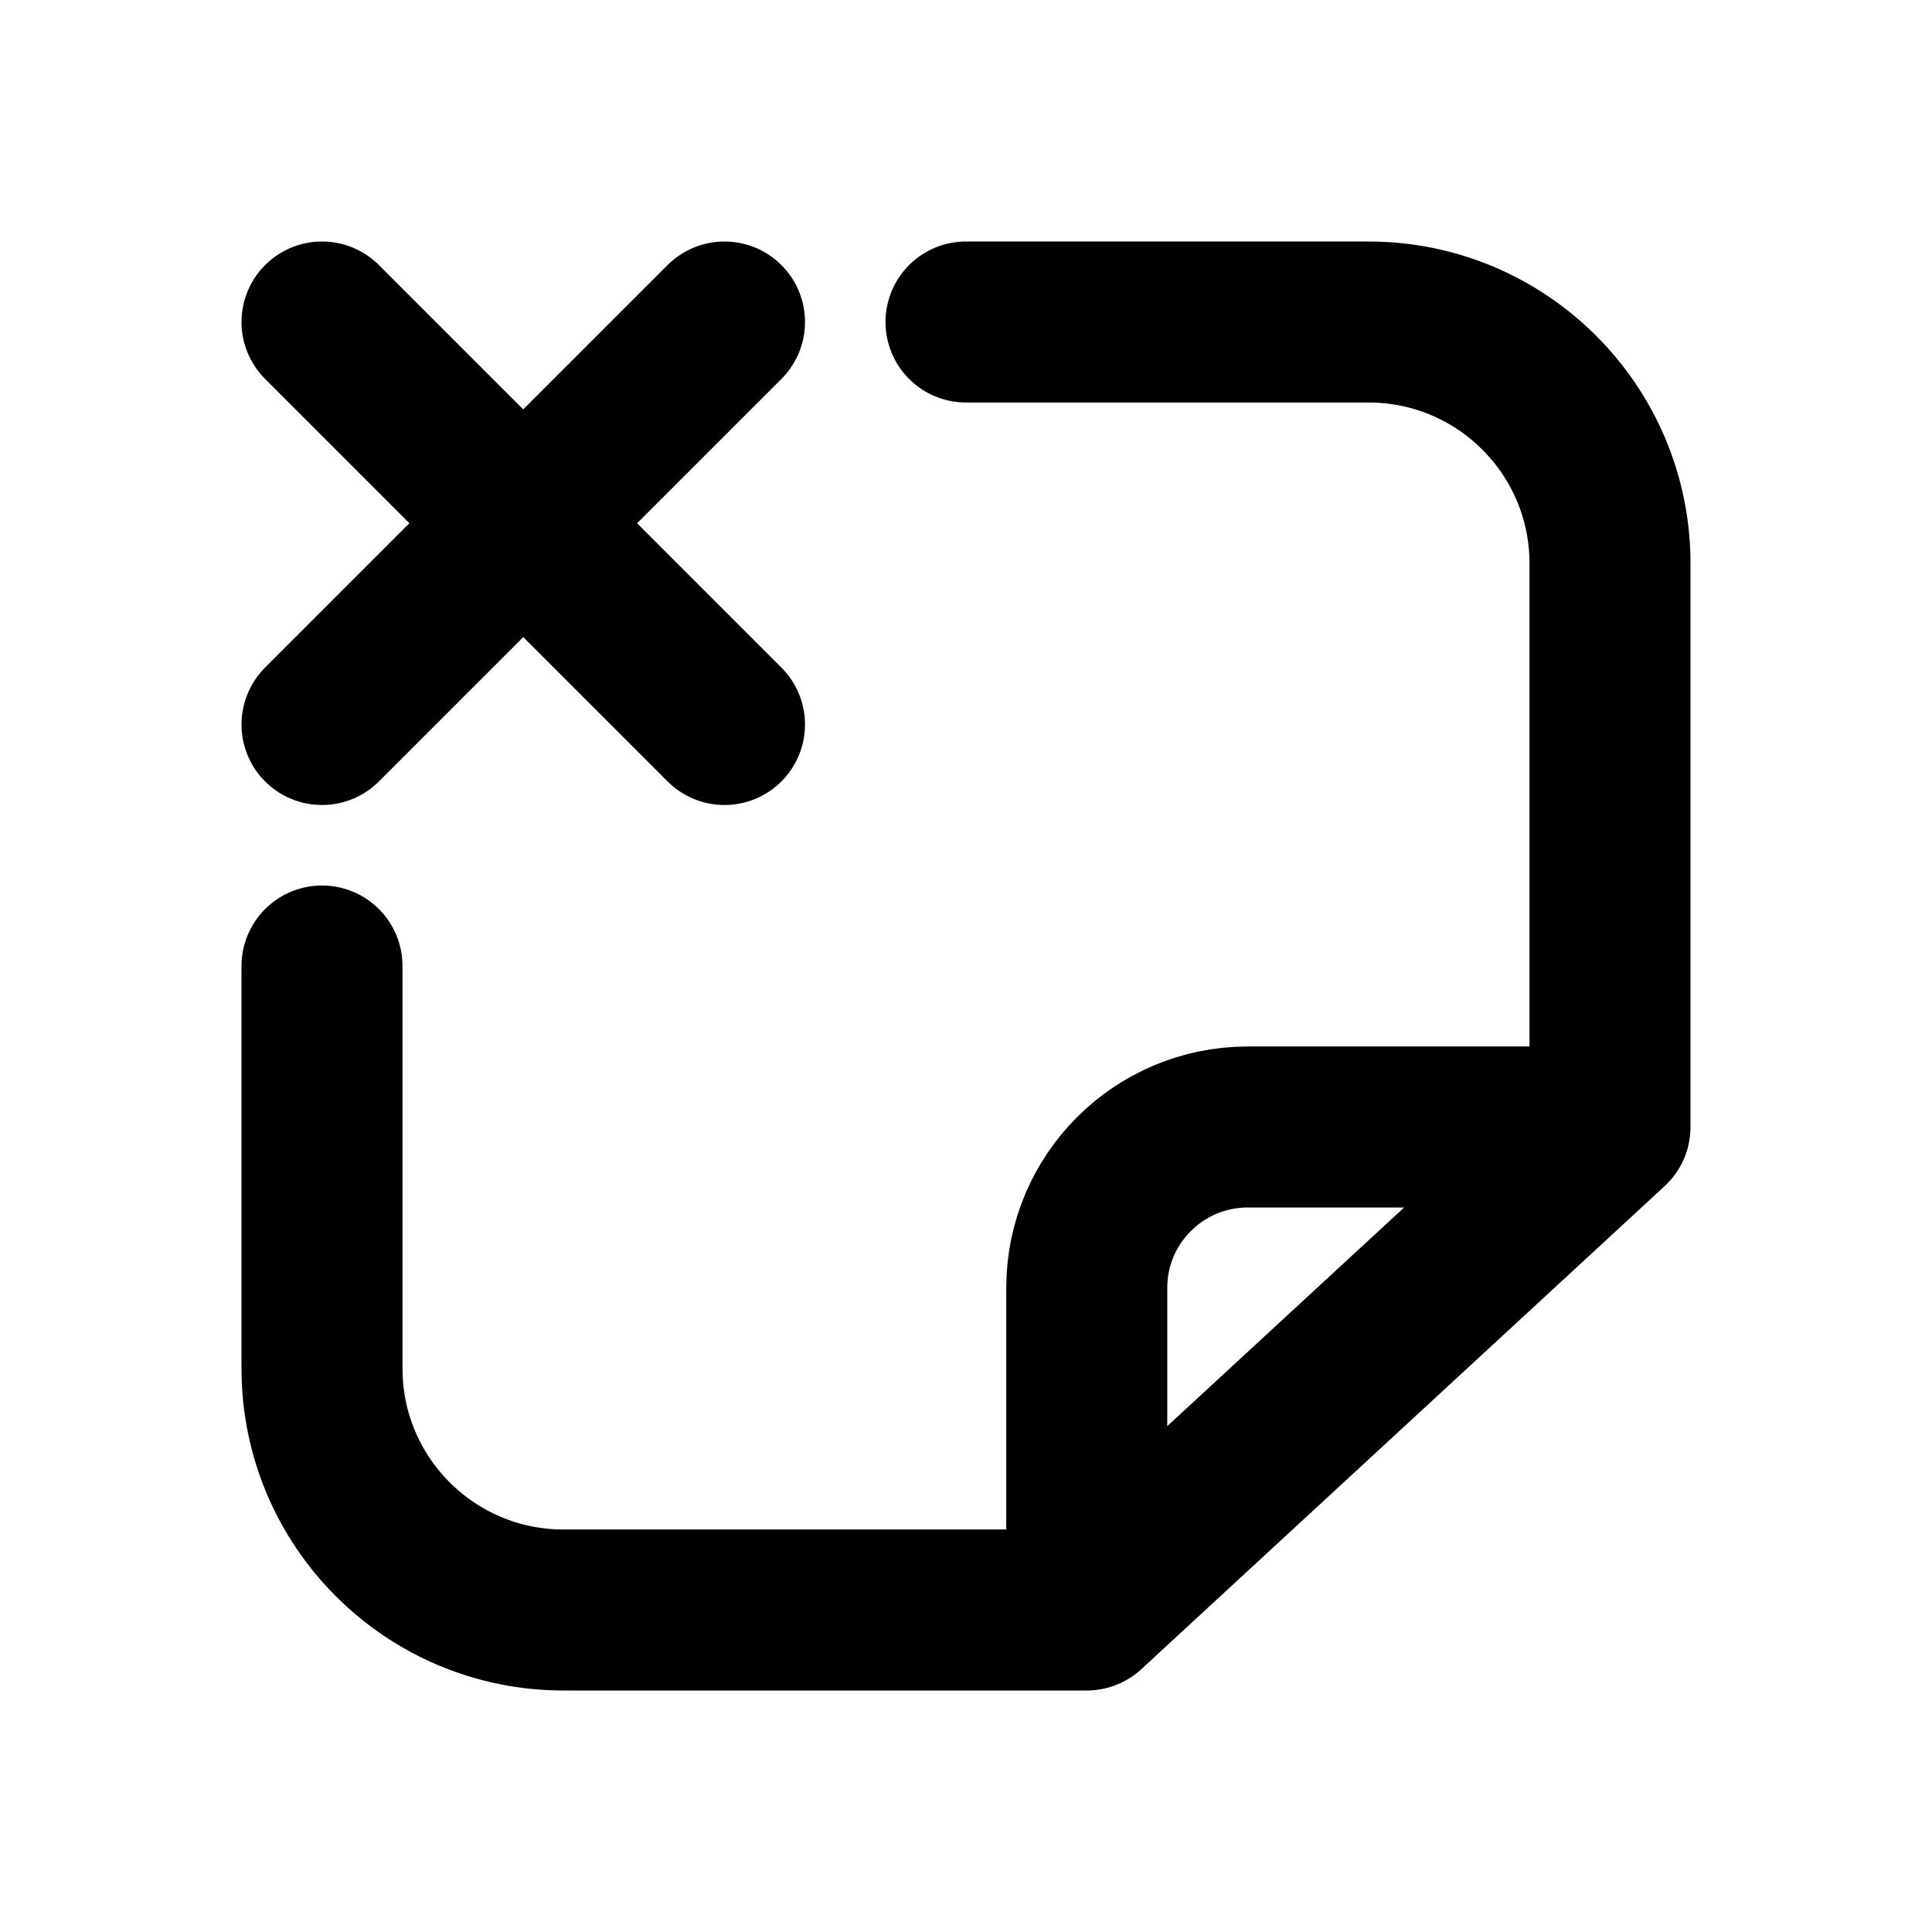
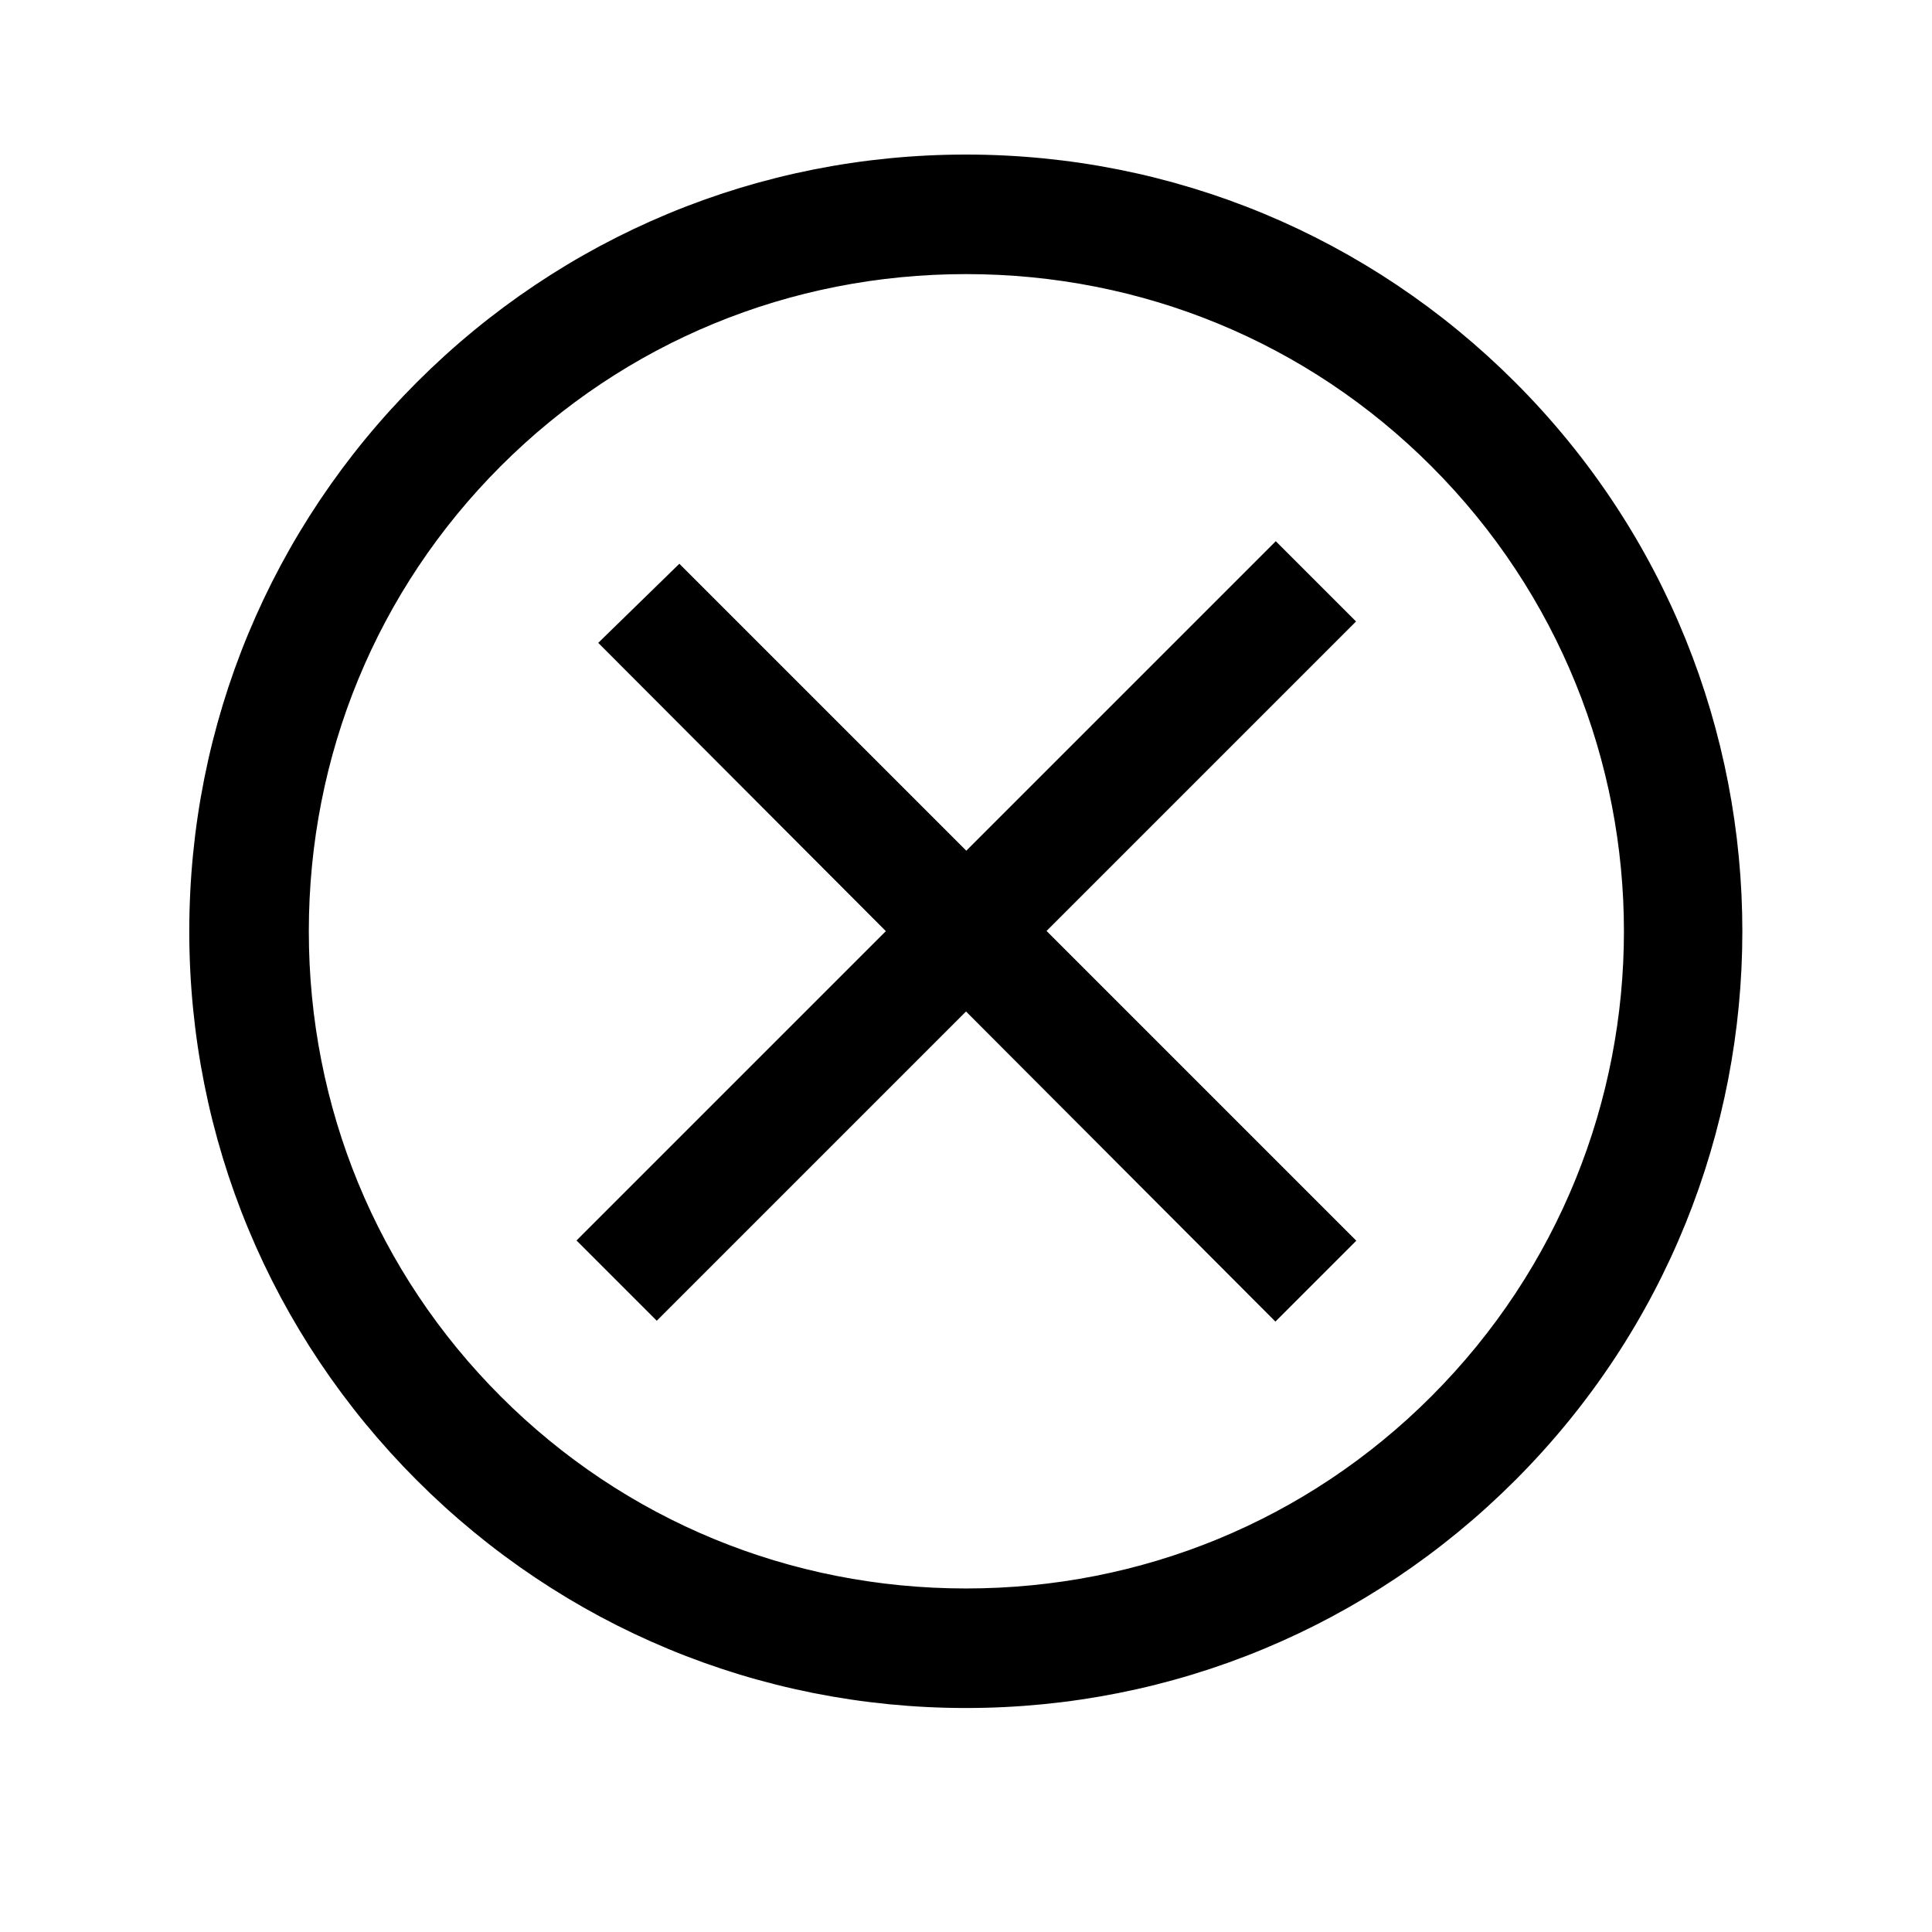
- <svg xmlns="http://www.w3.org/2000/svg" width="800px" height="800px" viewBox="0 0 24 24" fill="none">
-   <path d="M20 14V7C20 5.343 18.657 4 17 4H12M20 14L13.5 20M20 14H15.5C14.395 14 13.5 14.895 13.5 16V20M13.5 20H7C5.343 20 4 18.657 4 17V12" stroke="#000000" stroke-width="2" stroke-linecap="round" stroke-linejoin="round" />
-   <path d="M4 4L6.5 6.5M9 9L6.5 6.5M6.5 6.5L9 4M6.5 6.5L4 9" stroke="#000000" stroke-width="2" stroke-linecap="round" stroke-linejoin="round" />
+ <svg xmlns="http://www.w3.org/2000/svg" width="800px" height="800px" viewBox="0 0 1024 1024" fill="#000000" class="icon" version="1.1" style="--darkreader-inline-fill: #131313; --darkreader-inline-stroke: #d8d7d4;" data-darkreader-inline-fill="" stroke="#000000" stroke-width="15.36" data-darkreader-inline-stroke="">
+   <g id="SVGRepo_bgCarrier" stroke-width="0" />
+   <g id="SVGRepo_tracerCarrier" stroke-linecap="round" stroke-linejoin="round" />
+   <g id="SVGRepo_iconCarrier">
+     <path d="M512 897.6c-108 0-209.6-42.4-285.6-118.4-76-76-118.4-177.6-118.4-285.6 0-108 42.4-209.6 118.4-285.6 76-76 177.6-118.4 285.6-118.4 108 0 209.6 42.4 285.6 118.4 157.6 157.6 157.6 413.6 0 571.2-76 76-177.6 118.4-285.6 118.4z m0-760c-95.2 0-184.8 36.8-252 104-67.2 67.2-104 156.8-104 252s36.8 184.8 104 252c67.2 67.2 156.8 104 252 104 95.2 0 184.8-36.8 252-104 139.2-139.2 139.2-364.8 0-504-67.2-67.2-156.8-104-252-104z" fill="" />
+     <path d="M707.872 329.392L348.096 689.16l-31.68-31.68 359.776-359.768z" fill="" />
+     <path d="M328 340.8l32-31.2 348 348-32 32z" fill="" />
+   </g>
</svg>
